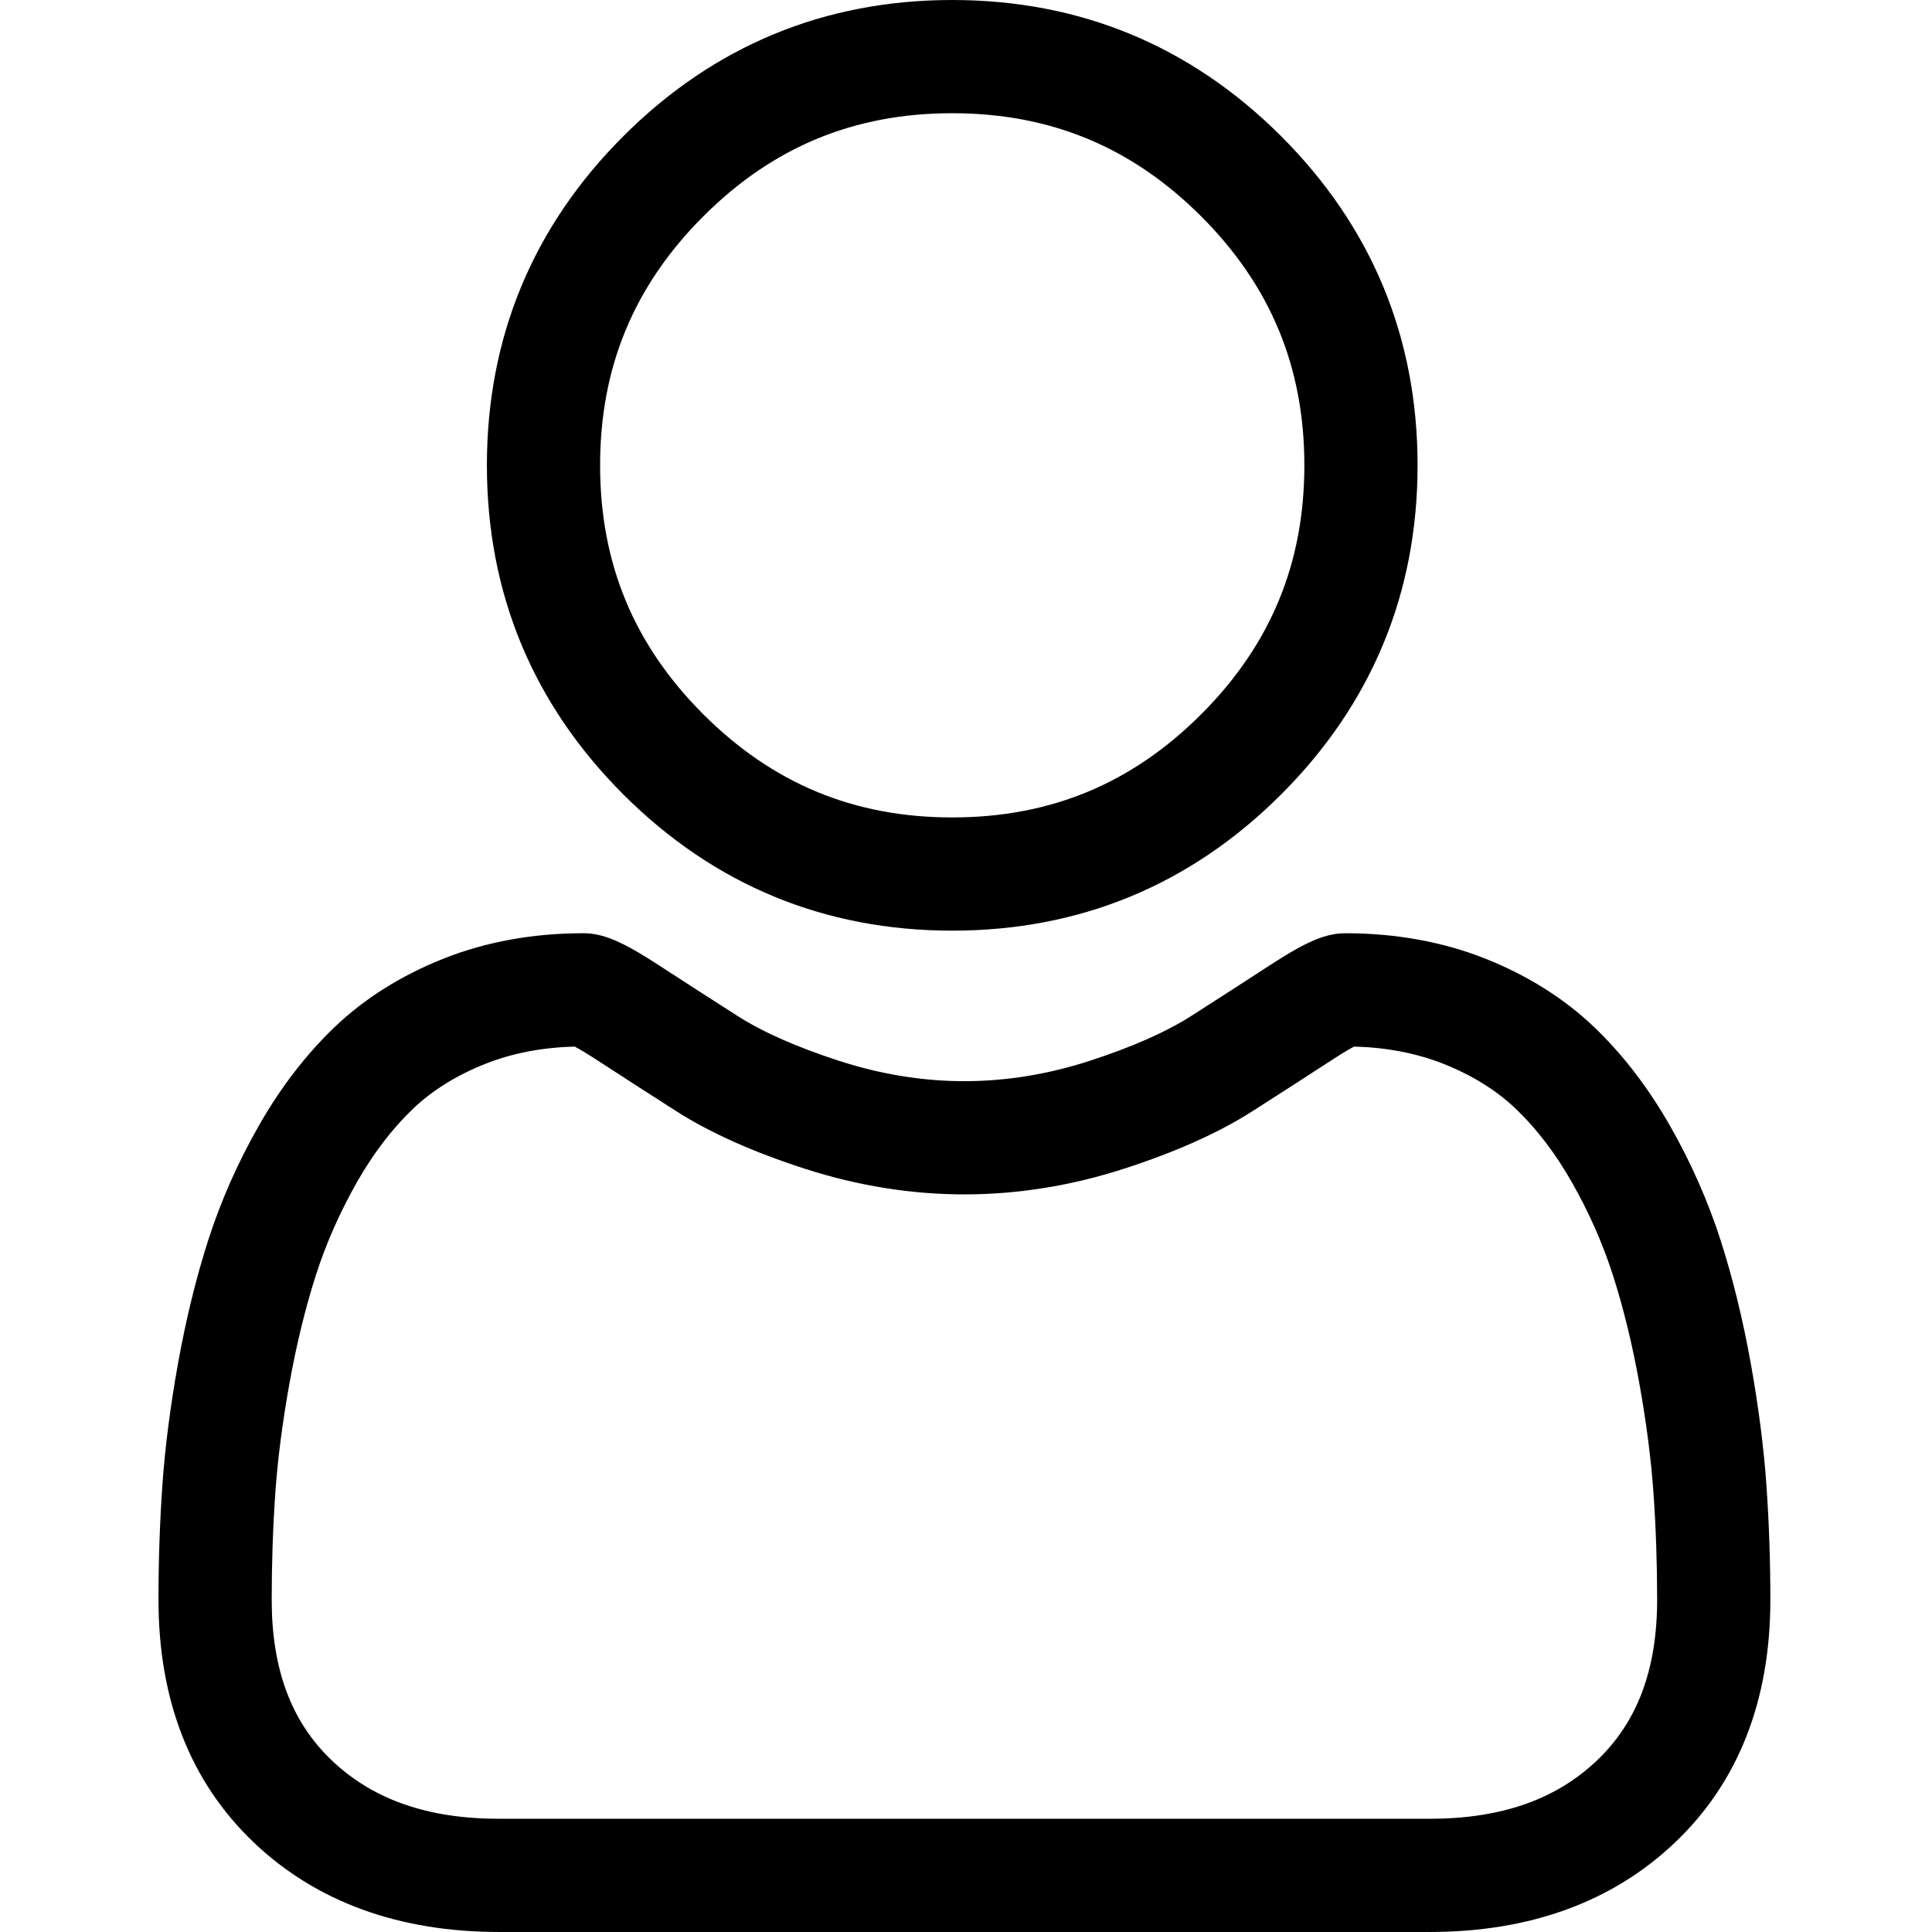
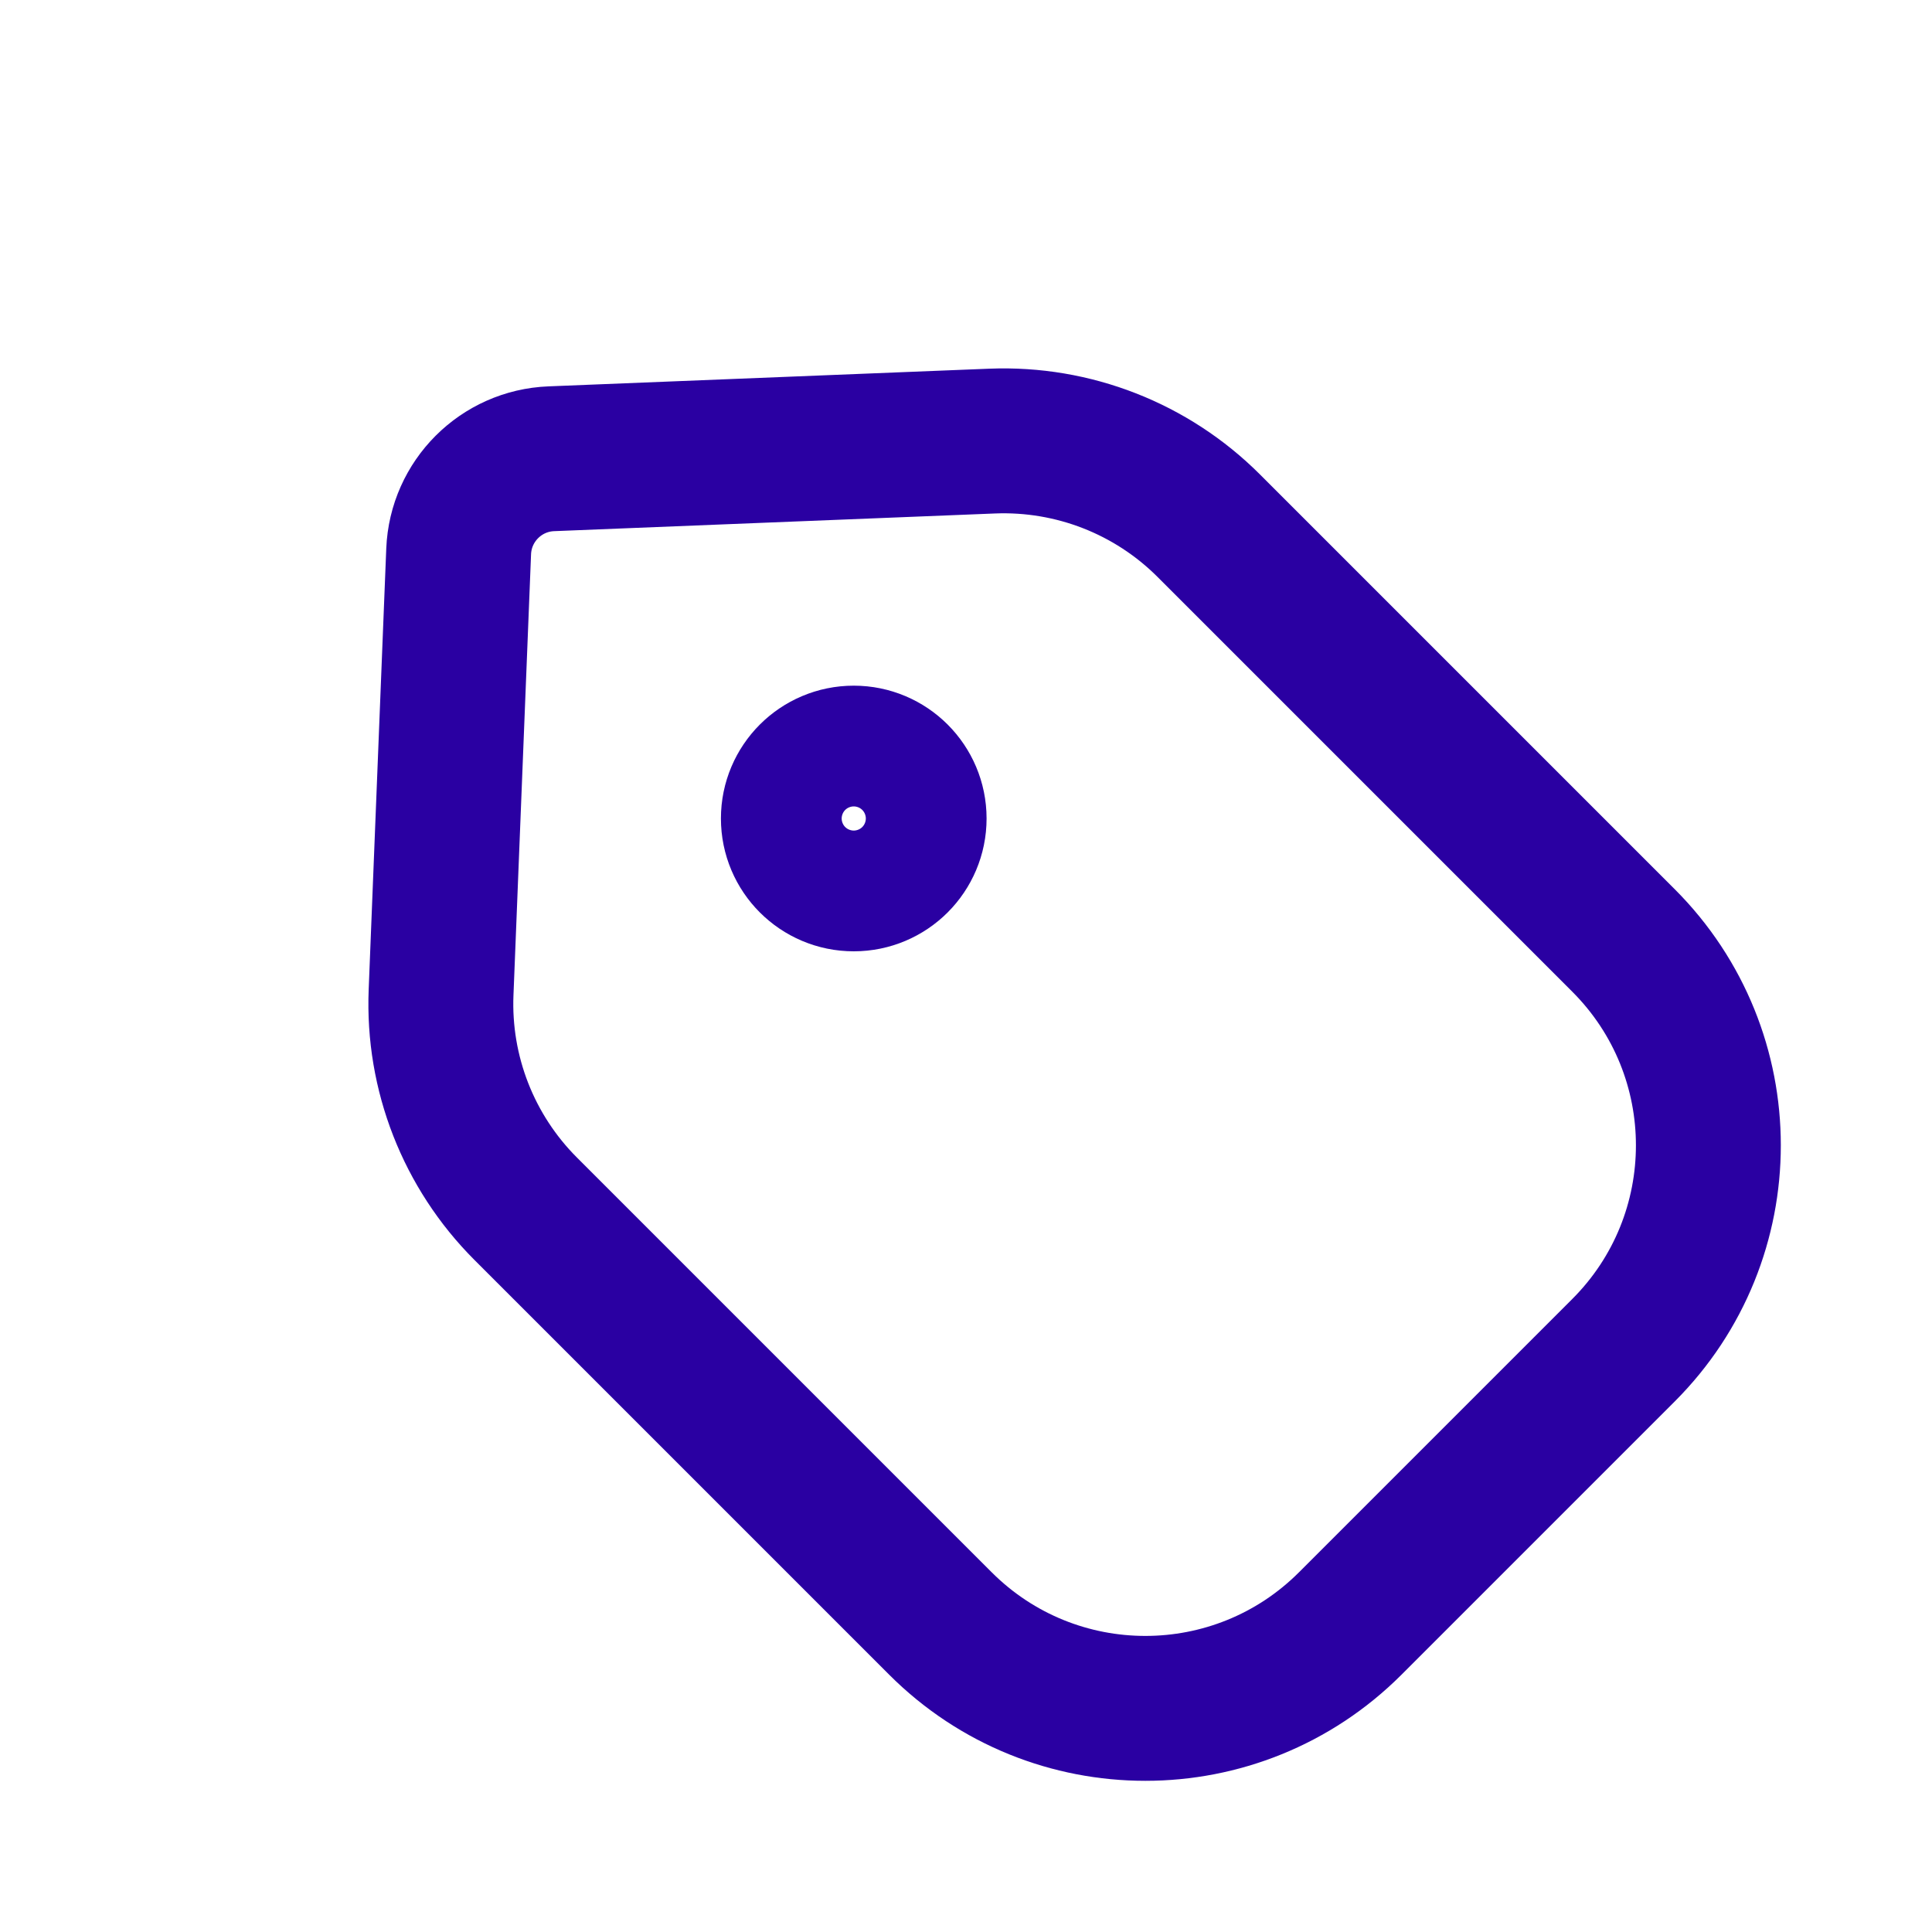
- <svg xmlns="http://www.w3.org/2000/svg" viewBox="-42 0 512 512.001">
-   <path d="m210.352 246.633c33.883 0 63.219-12.152 87.195-36.129 23.969-23.973 36.125-53.305 36.125-87.191 0-33.875-12.152-63.211-36.129-87.191-23.977-23.969-53.312-36.121-87.191-36.121-33.887 0-63.219 12.152-87.191 36.125s-36.129 53.309-36.129 87.188c0 33.887 12.156 63.223 36.129 87.195 23.98 23.969 53.316 36.125 87.191 36.125zm-65.973-189.293c18.395-18.395 39.973-27.336 65.973-27.336 25.996 0 47.578 8.941 65.977 27.336 18.395 18.398 27.34 39.98 27.34 65.973 0 26-8.945 47.578-27.34 65.977-18.398 18.398-39.98 27.34-65.977 27.34-25.992 0-47.57-8.945-65.973-27.34-18.398-18.395-27.344-39.977-27.344-65.977 0-25.992 8.945-47.574 27.344-65.973zm0 0" />
-   <path d="m426.129 393.703c-.691-9.977-2.09-20.859-4.148-32.352-2.078-11.578-4.754-22.523-7.957-32.527-3.312-10.34-7.809-20.551-13.375-30.336-5.77-10.156-12.551-19-20.16-26.277-7.957-7.613-17.699-13.734-28.965-18.199-11.227-4.441-23.668-6.691-36.977-6.691-5.227 0-10.281 2.145-20.043 8.5-6.008 3.918-13.035 8.449-20.879 13.461-6.707 4.273-15.793 8.277-27.016 11.902-10.949 3.543-22.066 5.34-33.043 5.34-10.969 0-22.086-1.797-33.043-5.34-11.211-3.621-20.301-7.625-26.996-11.898-7.77-4.965-14.801-9.496-20.898-13.469-9.754-6.355-14.809-8.5-20.035-8.5-13.312 0-25.75 2.254-36.973 6.699-11.258 4.457-21.004 10.578-28.969 18.199-7.609 7.281-14.391 16.121-20.156 26.273-5.559 9.785-10.059 19.992-13.371 30.34-3.199 10.004-5.875 20.945-7.953 32.523-2.062 11.477-3.457 22.363-4.148 32.363-.68 9.777-1.023 19.953-1.023 30.234 0 26.727 8.496 48.363 25.25 64.32 16.547 15.746 38.438 23.73 65.066 23.73h246.531c26.621 0 48.512-7.984 65.062-23.73 16.758-15.945 25.254-37.59 25.254-64.324-.004-10.316-.352-20.492-1.035-30.242zm-44.906 72.828c-10.934 10.406-25.449 15.465-44.379 15.465h-246.527c-18.934 0-33.449-5.059-44.379-15.461-10.723-10.207-15.934-24.141-15.934-42.586 0-9.594.316-19.066.949-28.16.617-8.922 1.879-18.723 3.75-29.137 1.848-10.285 4.199-19.938 6.996-28.676 2.684-8.379 6.344-16.676 10.883-24.668 4.332-7.617 9.316-14.152 14.816-19.418 5.145-4.926 11.629-8.957 19.27-11.98 7.066-2.797 15.008-4.328 23.629-4.559 1.051.559 2.922 1.625 5.953 3.602 6.168 4.02 13.277 8.605 21.137 13.625 8.859 5.648 20.273 10.75 33.91 15.152 13.941 4.508 28.16 6.797 42.273 6.797 14.113 0 28.336-2.289 42.27-6.793 13.648-4.41 25.059-9.508 33.93-15.164 8.043-5.141 14.953-9.594 21.121-13.617 3.031-1.973 4.902-3.043 5.953-3.602 8.625.23 16.566 1.762 23.637 4.559 7.637 3.023 14.121 7.059 19.266 11.98 5.5 5.262 10.484 11.797 14.816 19.422 4.543 7.988 8.207 16.289 10.887 24.66 2.801 8.75 5.156 18.398 7 28.676 1.867 10.434 3.133 20.238 3.75 29.145v.008c.637 9.059.957 18.527.961 28.148-.004 18.449-5.215 32.379-15.938 42.582zm0 0" />
+ <svg xmlns="http://www.w3.org/2000/svg" width="20" height="20" viewBox="0 0 20 20" fill="none">
+   <path d="M10.272 4.566C11.109 4.533 11.921 4.85 12.513 5.442L16.806 9.735C17.978 10.907 17.978 12.806 16.806 13.978L13.978 16.806C12.806 17.978 10.907 17.978 9.735 16.806L5.442 12.513C4.85 11.921 4.532 11.109 4.566 10.272L4.748 5.708C4.769 5.187 5.187 4.769 5.708 4.749L10.272 4.566Z" stroke="#2A00A2" stroke-width="1.5" />
+   <circle cx="8.838" cy="8.473" r="0.625" stroke="#2A00A2" stroke-width="1.5" />
</svg>
